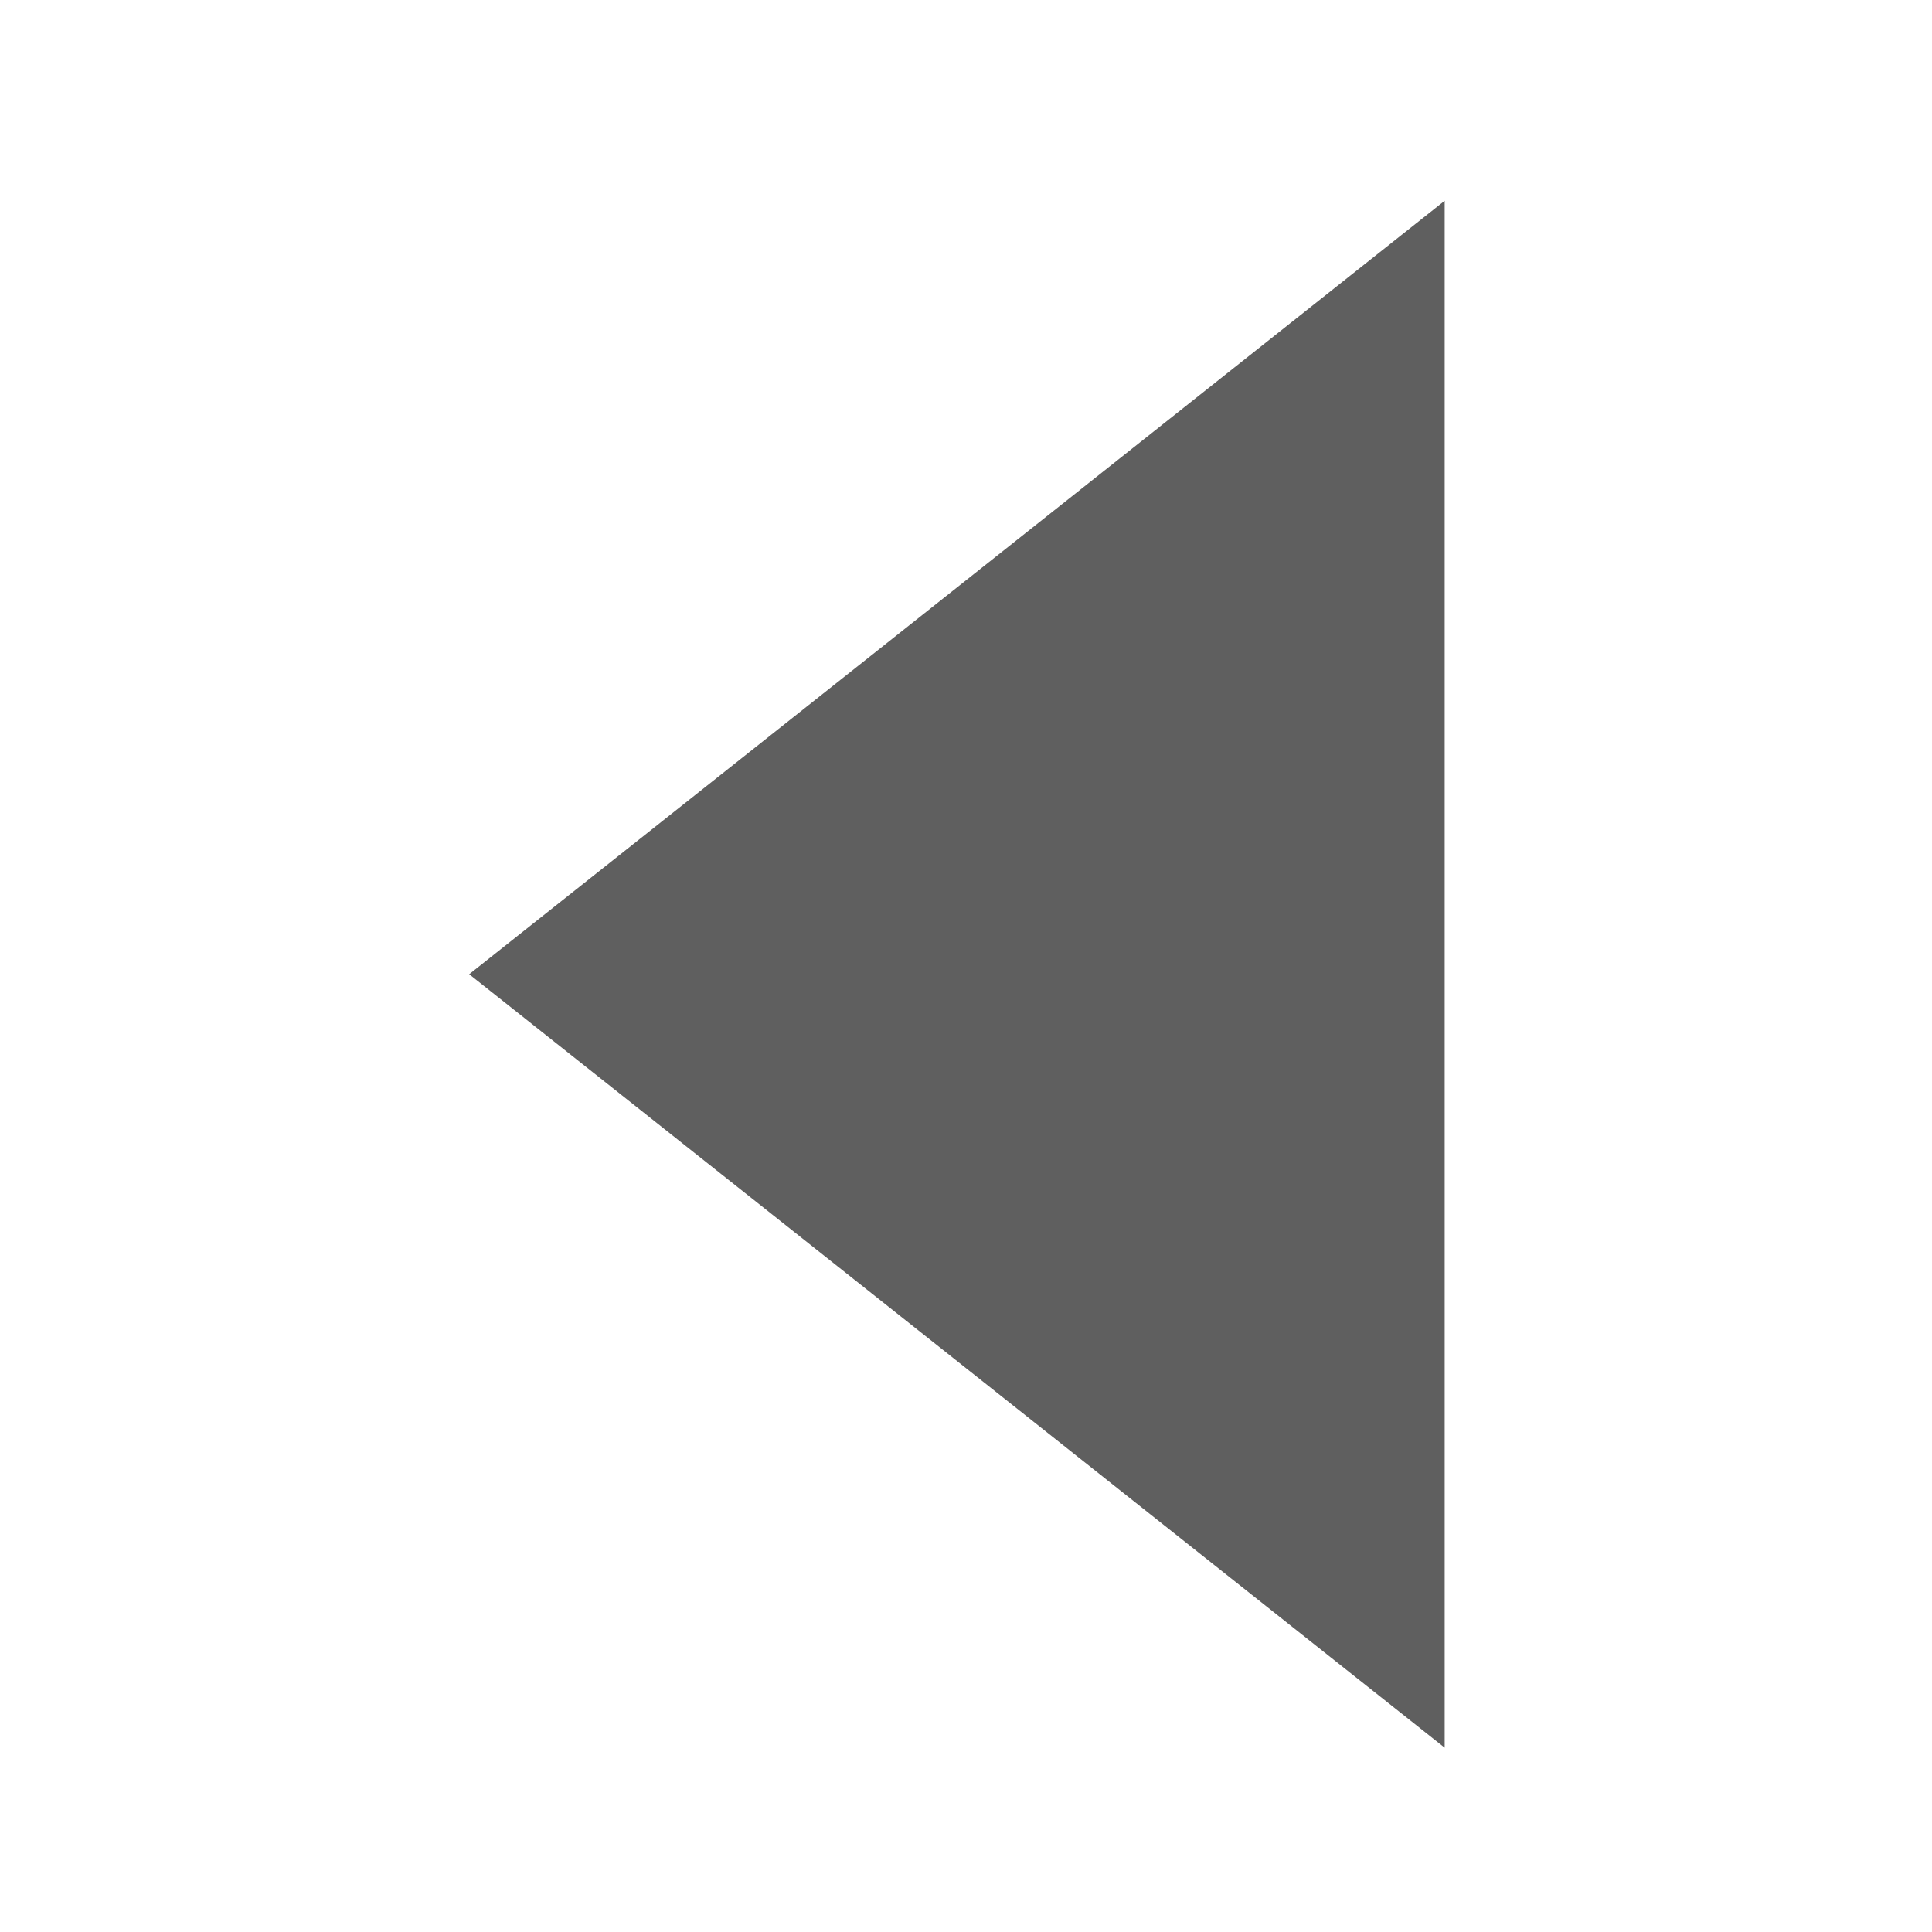
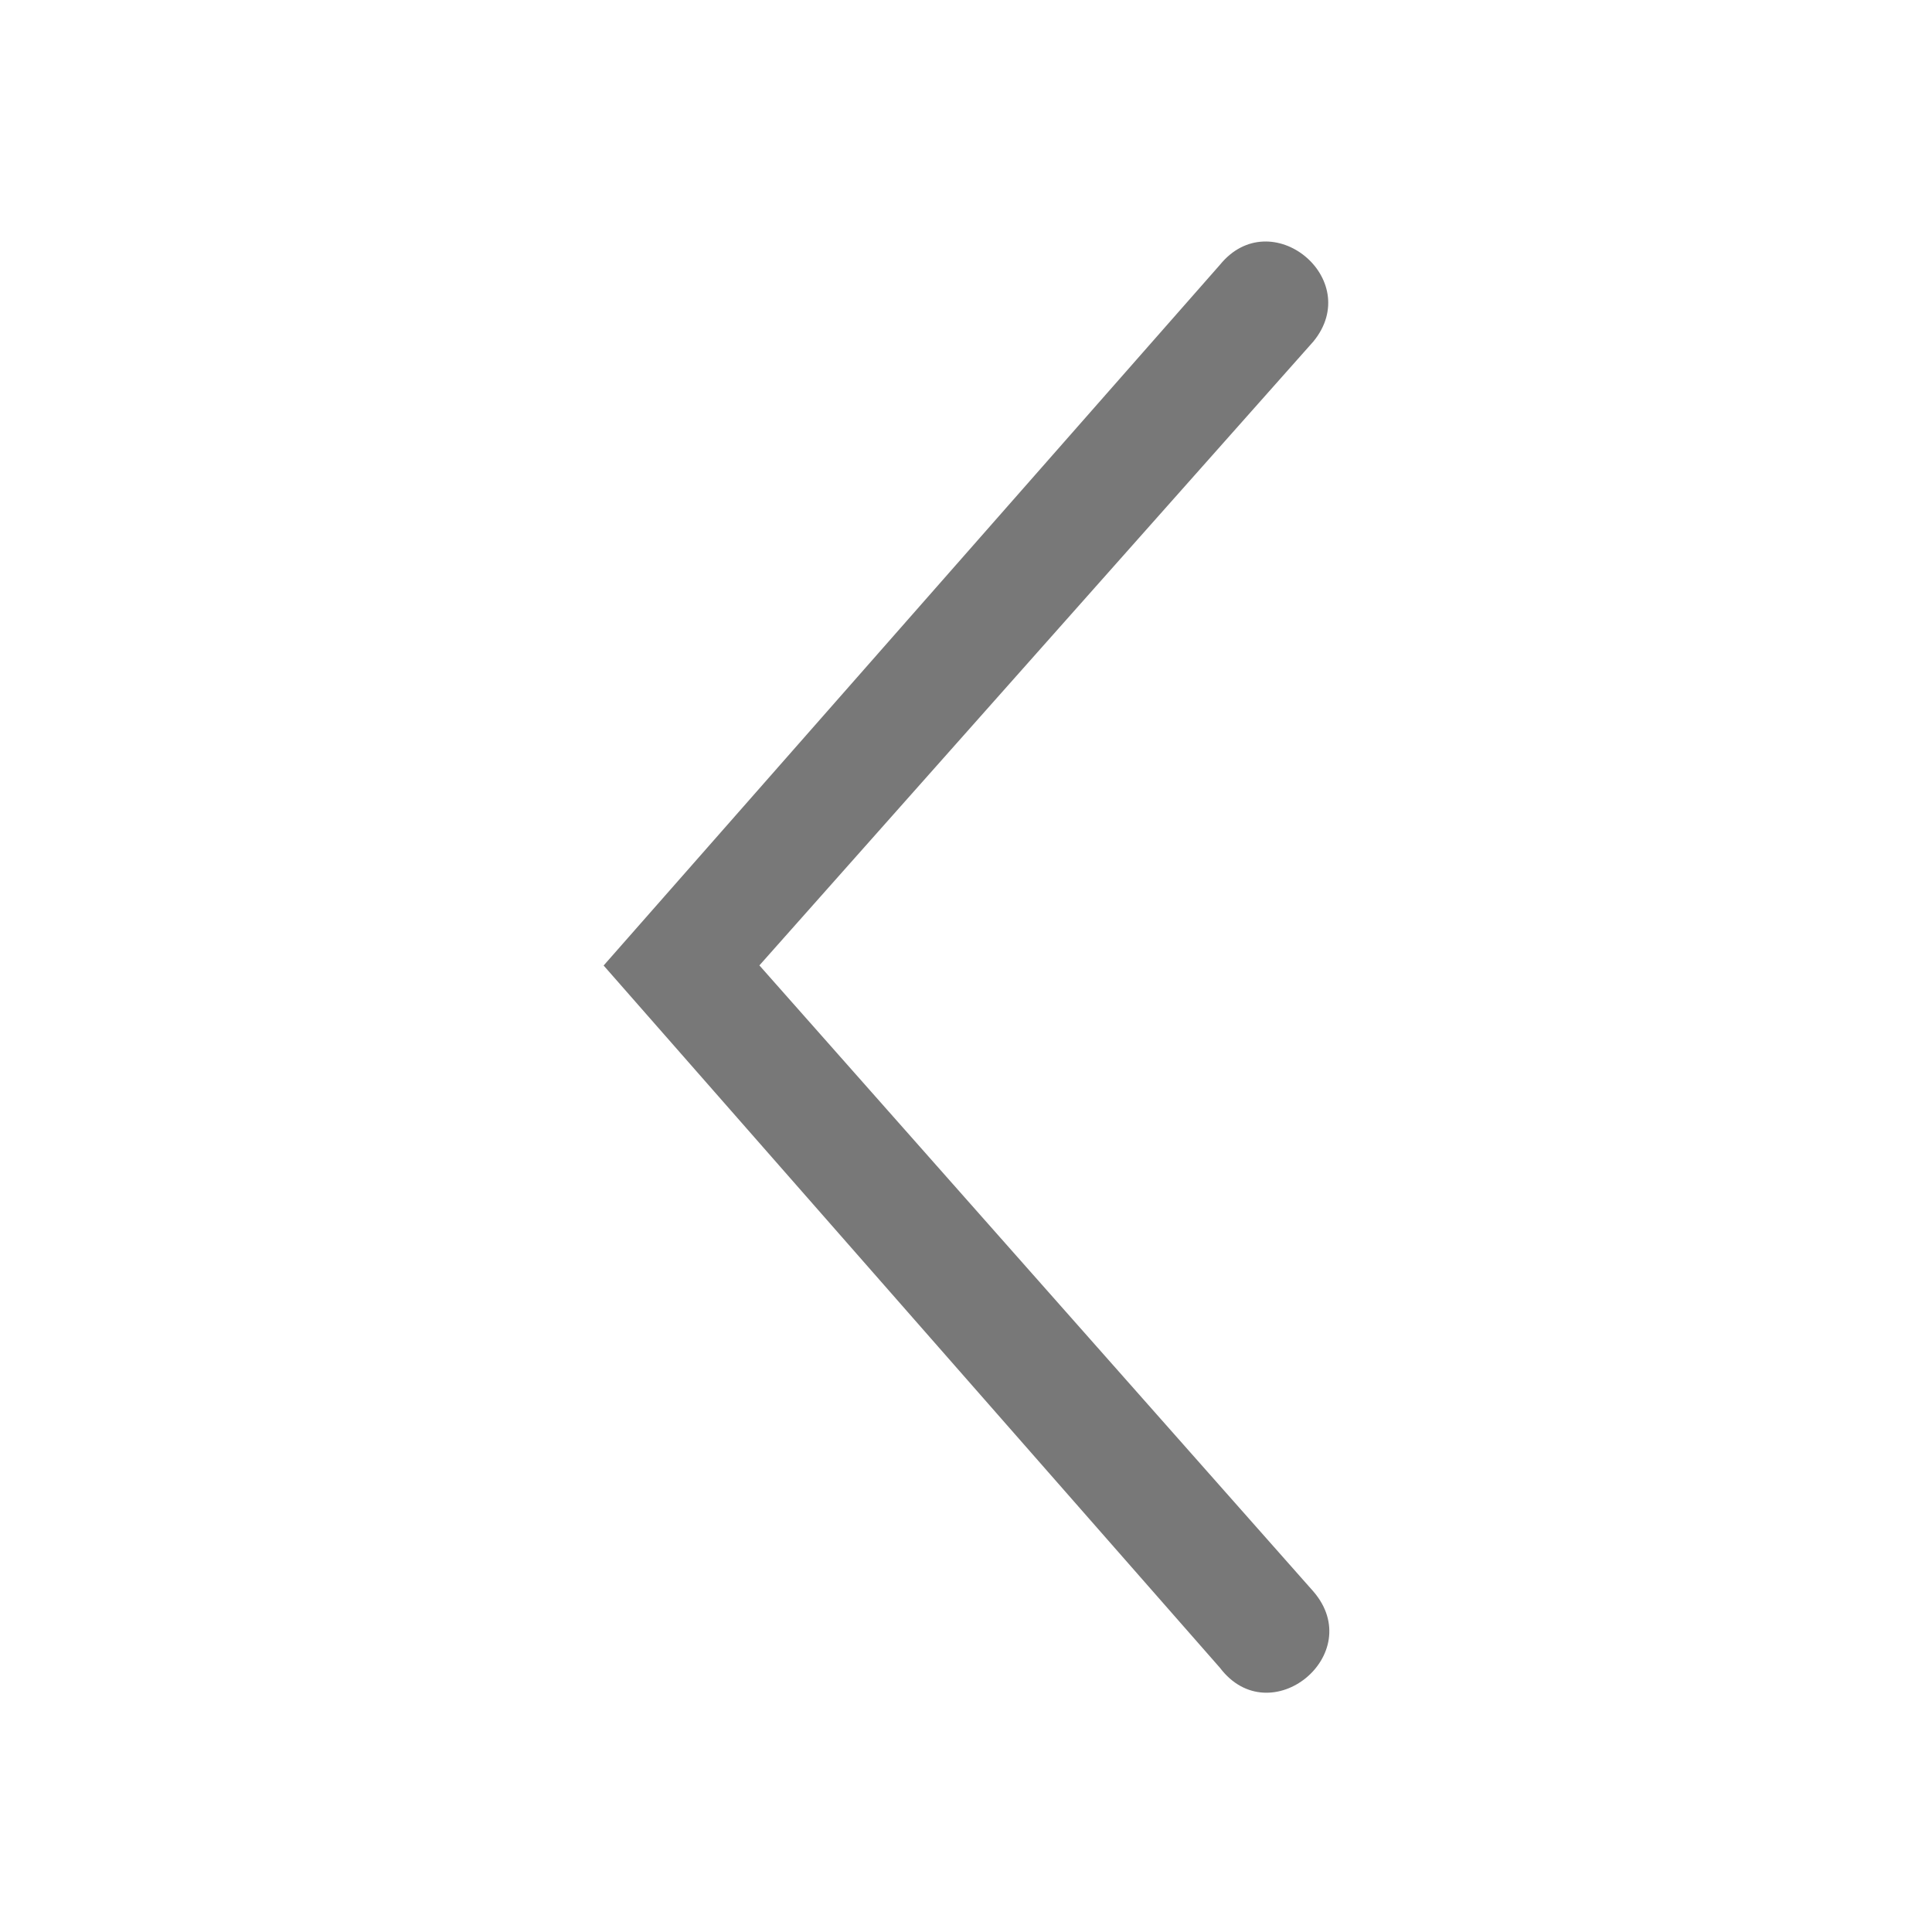
- <svg xmlns="http://www.w3.org/2000/svg" width="16" height="16" id="svg2" version="1.1">
-   <defs id="defs4" />
-   <g id="layer1" transform="translate(0,-1036.362)">
-     <path style="fill:#5f5f5f;fill-opacity:1;stroke:#5f5f5f;stroke-width:0.43;stroke-linecap:round;stroke-linejoin:miter;stroke-miterlimit:4;stroke-opacity:1;stroke-dasharray:none;display:inline" id="path18028" d="M 88.83,340 80.17,340 84.5,332.5 z" transform="matrix(0,1.362171,0.9918625,0,-325.4822,929.3267)" />
+ <svg xmlns="http://www.w3.org/2000/svg" width="16" height="16" viewBox="0 0 16 16" version="1.1" id="svg8">
+   <defs id="defs2" />
+   <g id="layer1" transform="translate(0,-501.625)">
+     <g id="pan-start-symbolic" transform="rotate(-90,18,509.625)">
+       <path id="path5181" d="m 18.004,496.624 -5.816,5.104 c -0.548,0.416 0.111,1.223 0.632,0.774 l 5.185,-4.588 5.167,4.588 c 0.518,0.424 1.154,-0.352 0.635,-0.774 z" style="color:#000000;font-style:normal;font-variant:normal;font-weight:normal;font-stretch:normal;font-size:medium;line-height:normal;font-family:sans-serif;font-variant-ligatures:normal;font-variant-position:normal;font-variant-caps:normal;font-variant-numeric:normal;font-variant-alternates:normal;font-feature-settings:normal;text-indent:0;text-align:start;text-decoration:none;text-decoration-line:none;text-decoration-style:solid;text-decoration-color:#000000;letter-spacing:normal;word-spacing:normal;text-transform:none;writing-mode:lr-tb;direction:ltr;text-orientation:mixed;dominant-baseline:auto;baseline-shift:baseline;text-anchor:start;white-space:normal;shape-padding:0;clip-rule:nonzero;display:inline;overflow:visible;visibility:visible;opacity:1;isolation:auto;mix-blend-mode:normal;color-interpolation:sRGB;color-interpolation-filters:linearRGB;solid-color:#000000;solid-opacity:1;vector-effect:none;fill:#787878;fill-opacity:1;fill-rule:nonzero;stroke:none;stroke-width:1px;stroke-linecap:round;stroke-linejoin:miter;stroke-miterlimit:4;stroke-dasharray:none;stroke-dashoffset:0;stroke-opacity:1;color-rendering:auto;image-rendering:auto;shape-rendering:auto;text-rendering:auto;enable-background:accumulate" />
+     </g>
  </g>
</svg>
